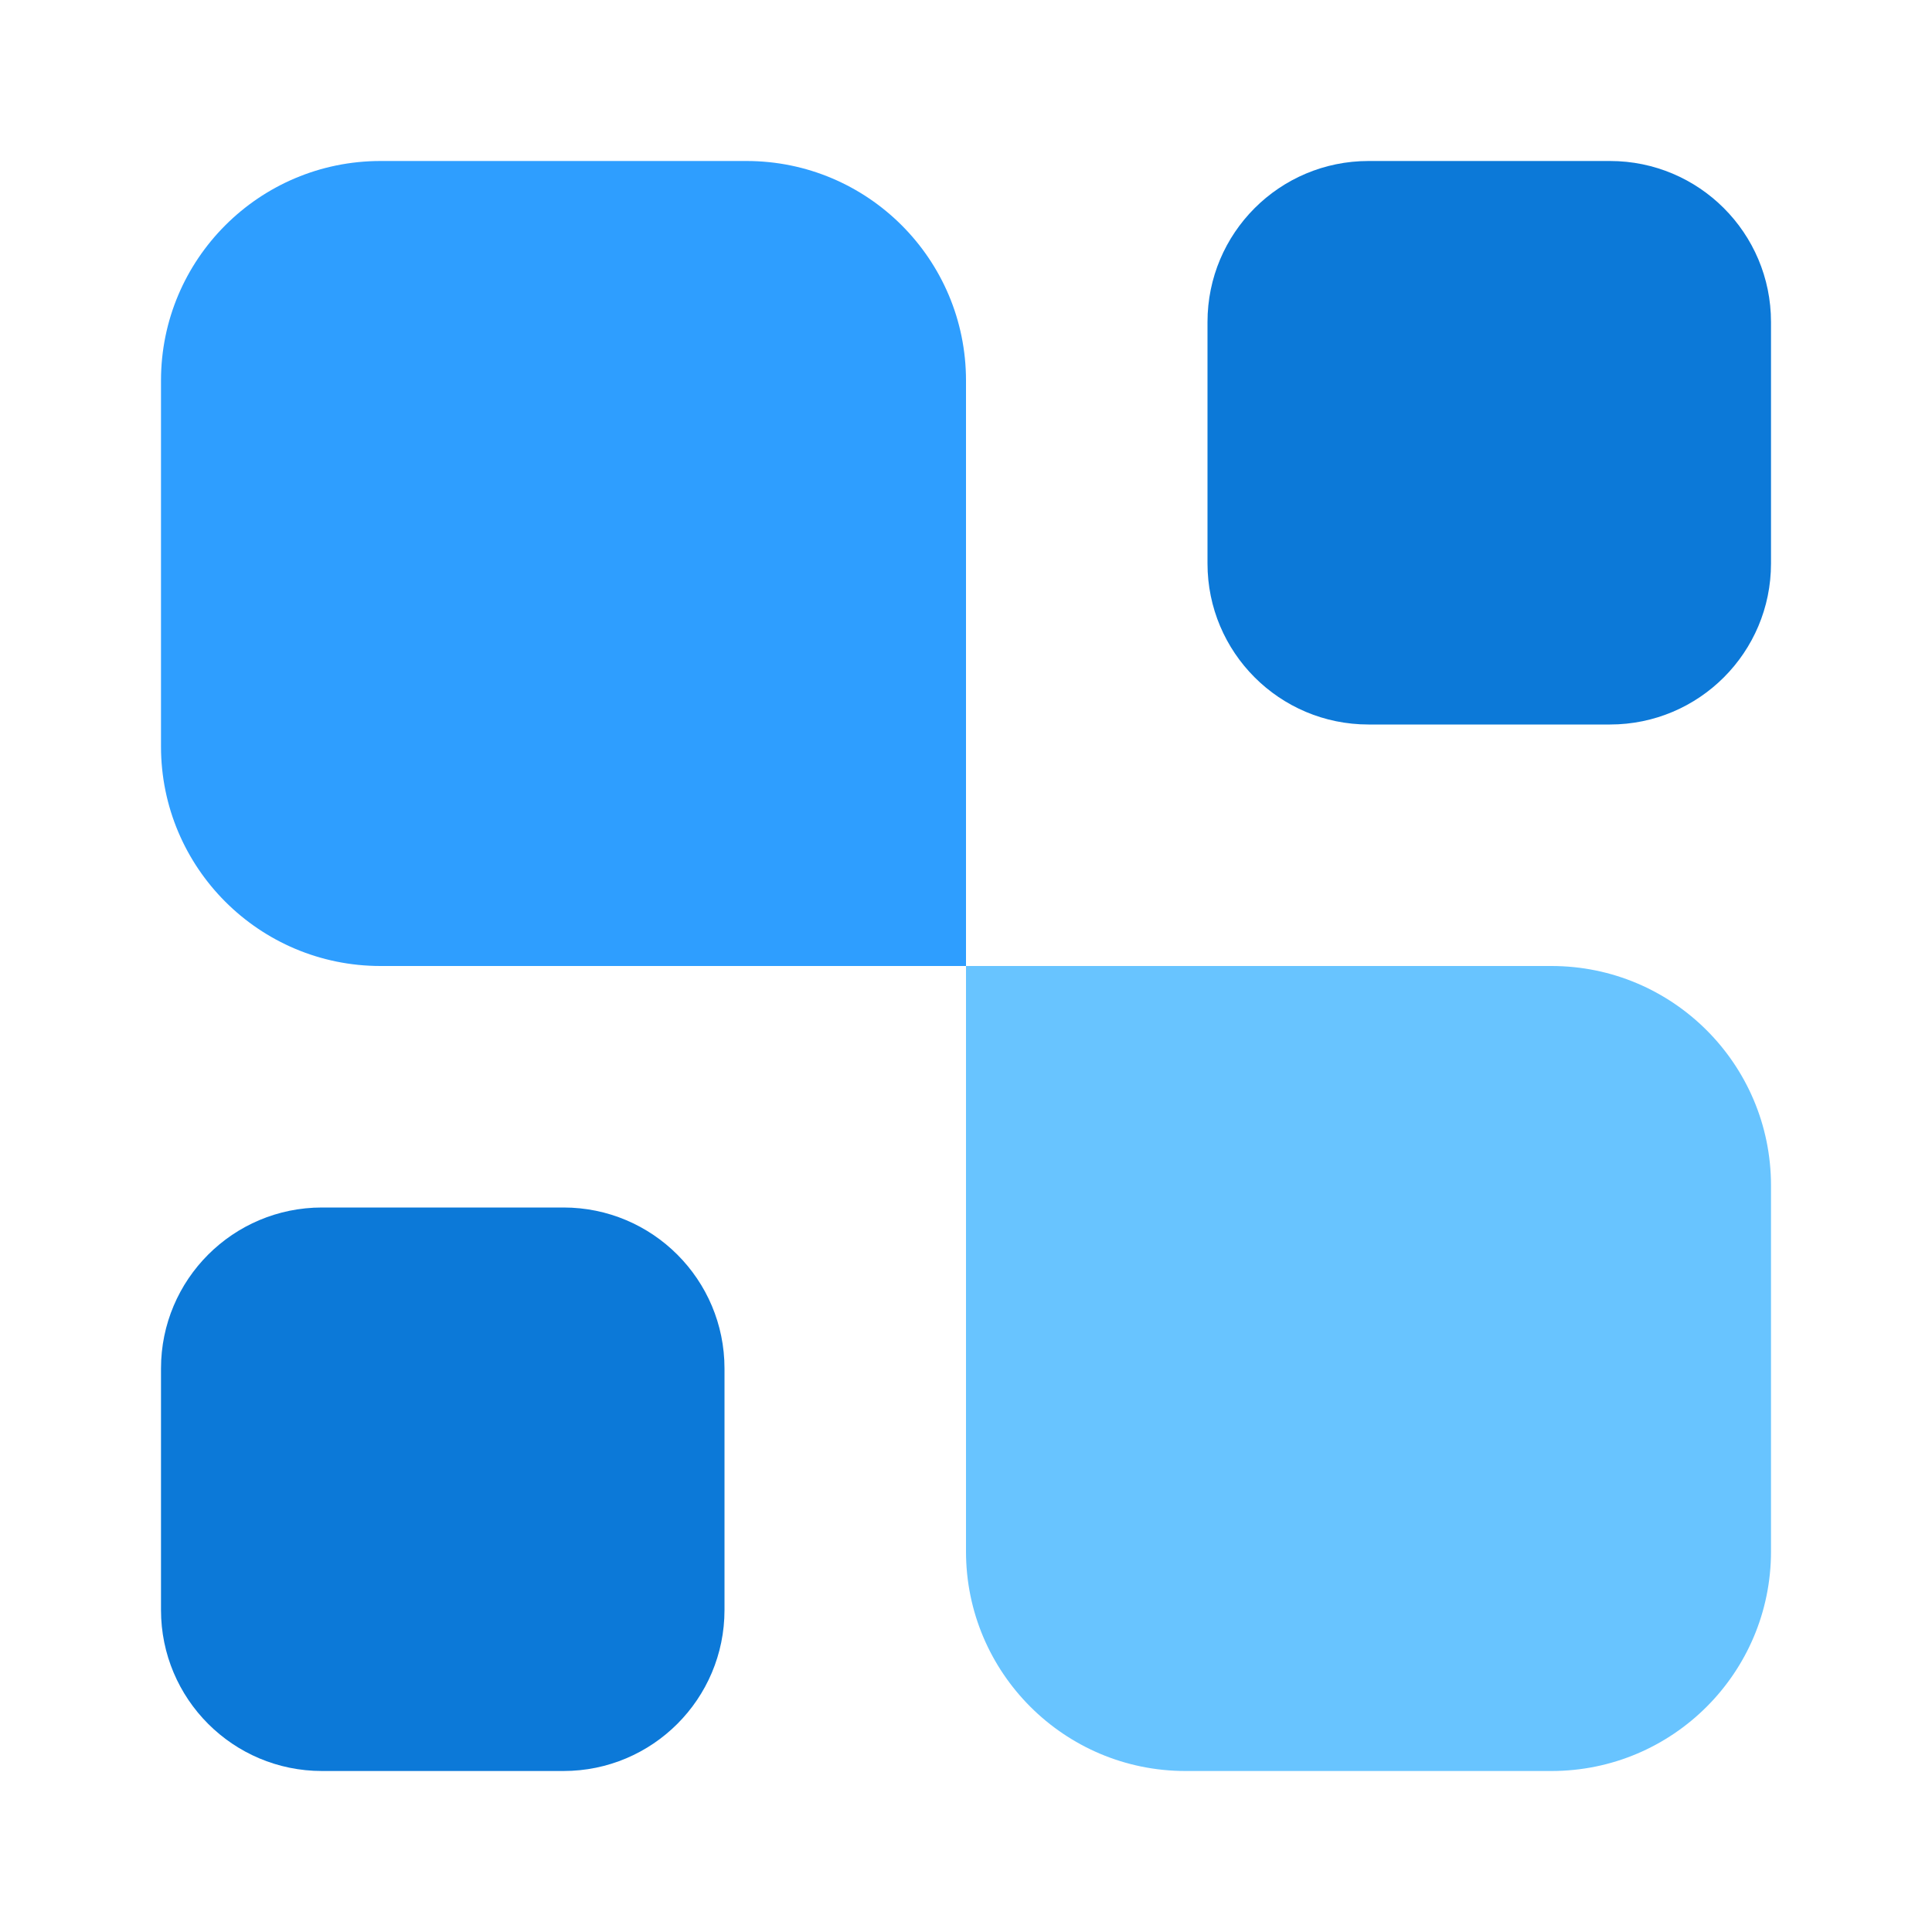
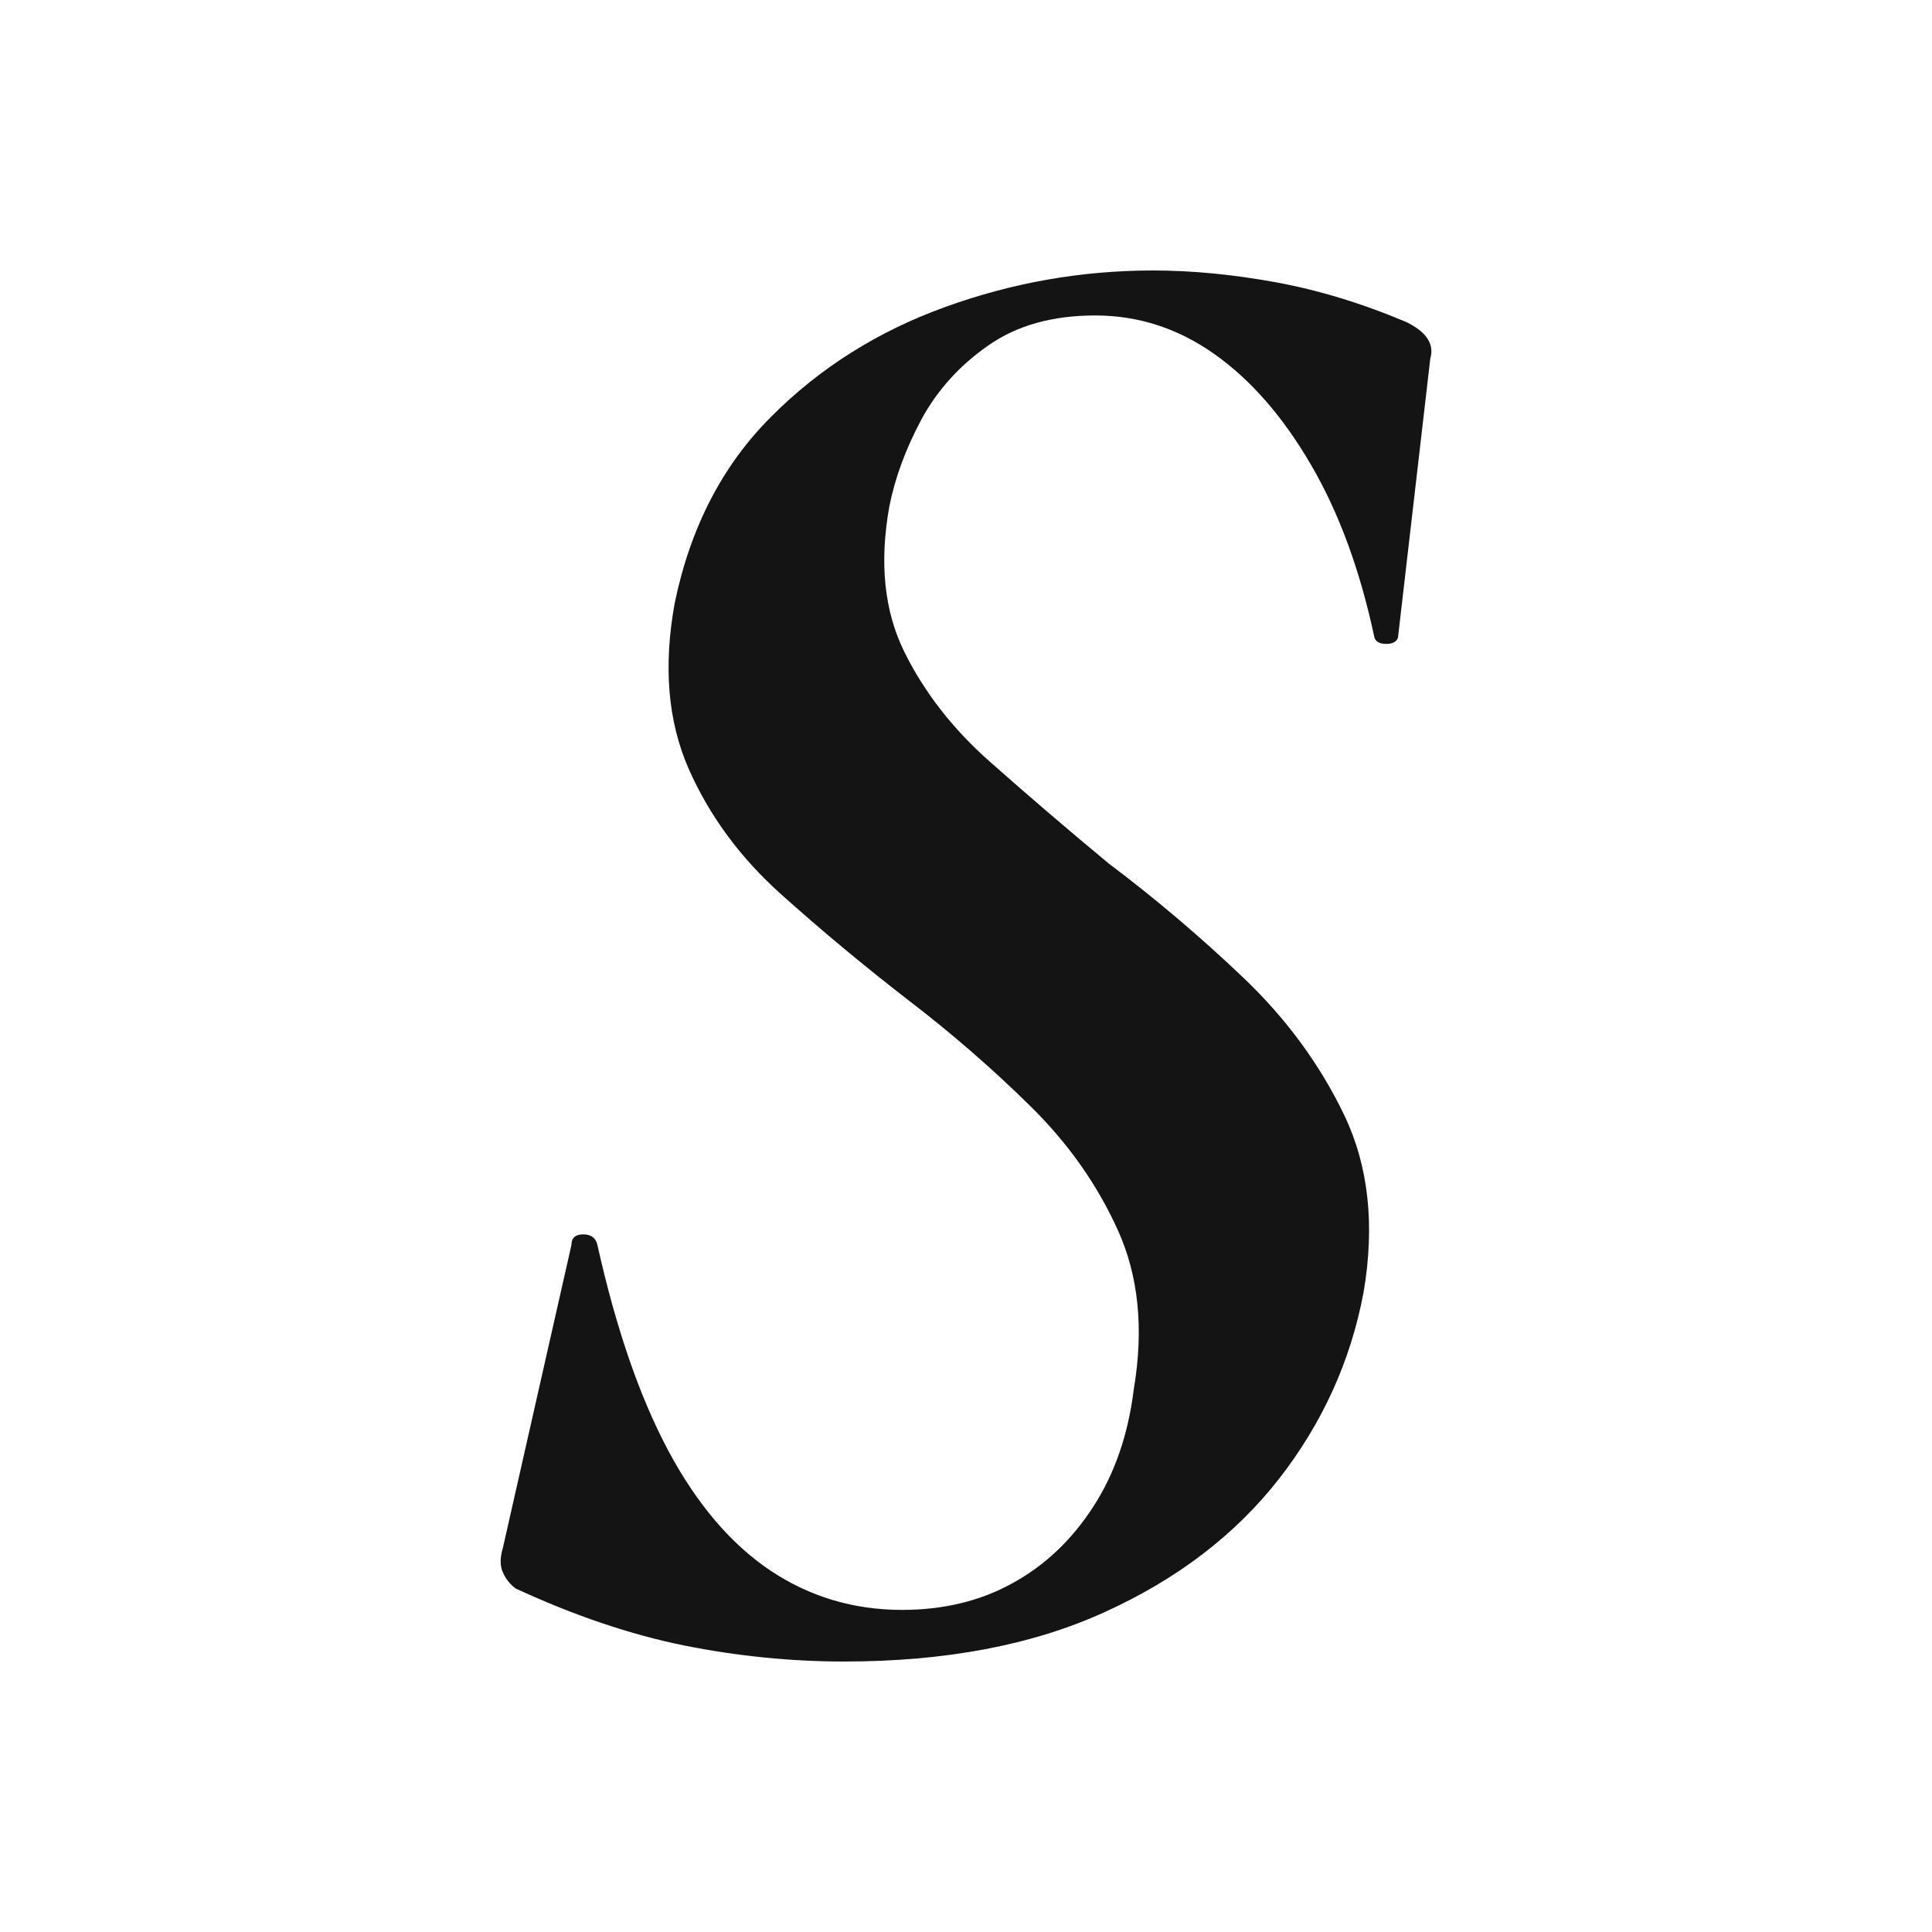
- <svg xmlns="http://www.w3.org/2000/svg" width="24" height="24" viewBox="0 0 24 24" fill="none">
-   <path d="M22 19.273C22 20.779 20.779 22 19.273 22H14.727C13.221 22 12 20.779 12 19.273V12H19.273C20.779 12 22 13.221 22 14.727V19.273Z" fill="#68C4FF" />
-   <path d="M20 2C21.105 2 22 2.895 22 4V7C22 8.105 21.105 9 20 9H17C15.895 9 15 8.105 15 7V4C15 2.895 15.895 2 17 2H20Z" fill="#0C79D8" />
-   <path d="M7 15C8.105 15 9 15.895 9 17V20C9 21.105 8.105 22 7 22H4C2.895 22 2 21.105 2 20V17C2 15.895 2.895 15 4 15H7Z" fill="#0C79D8" />
-   <path d="M12 12H4.727C3.221 12 2 10.779 2 9.273V4.727C2 3.221 3.221 2 4.727 2H9.273C10.779 2 12 3.221 12 4.727V12Z" fill="#2E9EFF" />
+ <svg xmlns="http://www.w3.org/2000/svg" viewBox="0 0 64 64">
+   <path fill="#141414" d="M27.96 55.04Q25.33 55.04 22.67 54.51Q20 53.97 17.08 52.62Q16.8 52.41 16.66 52.09Q16.51 51.77 16.66 51.27L18.93 41.24Q18.93 40.89 19.32 40.89Q19.71 40.89 19.79 41.24Q20.71 45.37 22.13 48.04Q23.55 50.7 25.51 52.02Q27.47 53.33 29.88 53.33Q31.95 53.33 33.55 52.44Q35.15 51.56 36.21 49.92Q37.28 48.28 37.56 46.01Q38.06 43.02 37.03 40.75Q36 38.47 34.11 36.62Q32.23 34.77 30.1 33.14Q27.89 31.43 25.87 29.62Q23.84 27.8 22.81 25.46Q21.78 23.11 22.35 19.98Q23.13 16.21 25.55 13.8Q27.96 11.38 31.31 10.17Q34.65 8.96 38.2 8.96Q40.12 8.96 42.26 9.35Q44.39 9.74 46.59 10.67Q47.59 11.16 47.38 11.88L46.31 21.12Q46.24 21.33 45.92 21.33Q45.6 21.33 45.53 21.12Q44.82 17.78 43.43 15.4Q42.04 13.01 40.23 11.73Q38.42 10.45 36.28 10.45Q34.15 10.45 32.73 11.45Q31.31 12.44 30.52 13.9Q29.74 15.36 29.46 16.78Q28.96 19.56 29.95 21.58Q30.95 23.61 32.8 25.24Q34.65 26.88 36.71 28.59Q39.06 30.36 41.19 32.39Q43.32 34.42 44.53 36.94Q45.74 39.47 45.17 42.81Q44.53 46.22 42.36 49Q40.19 51.77 36.6 53.4Q33.01 55.04 27.96 55.04Z" />
</svg>
